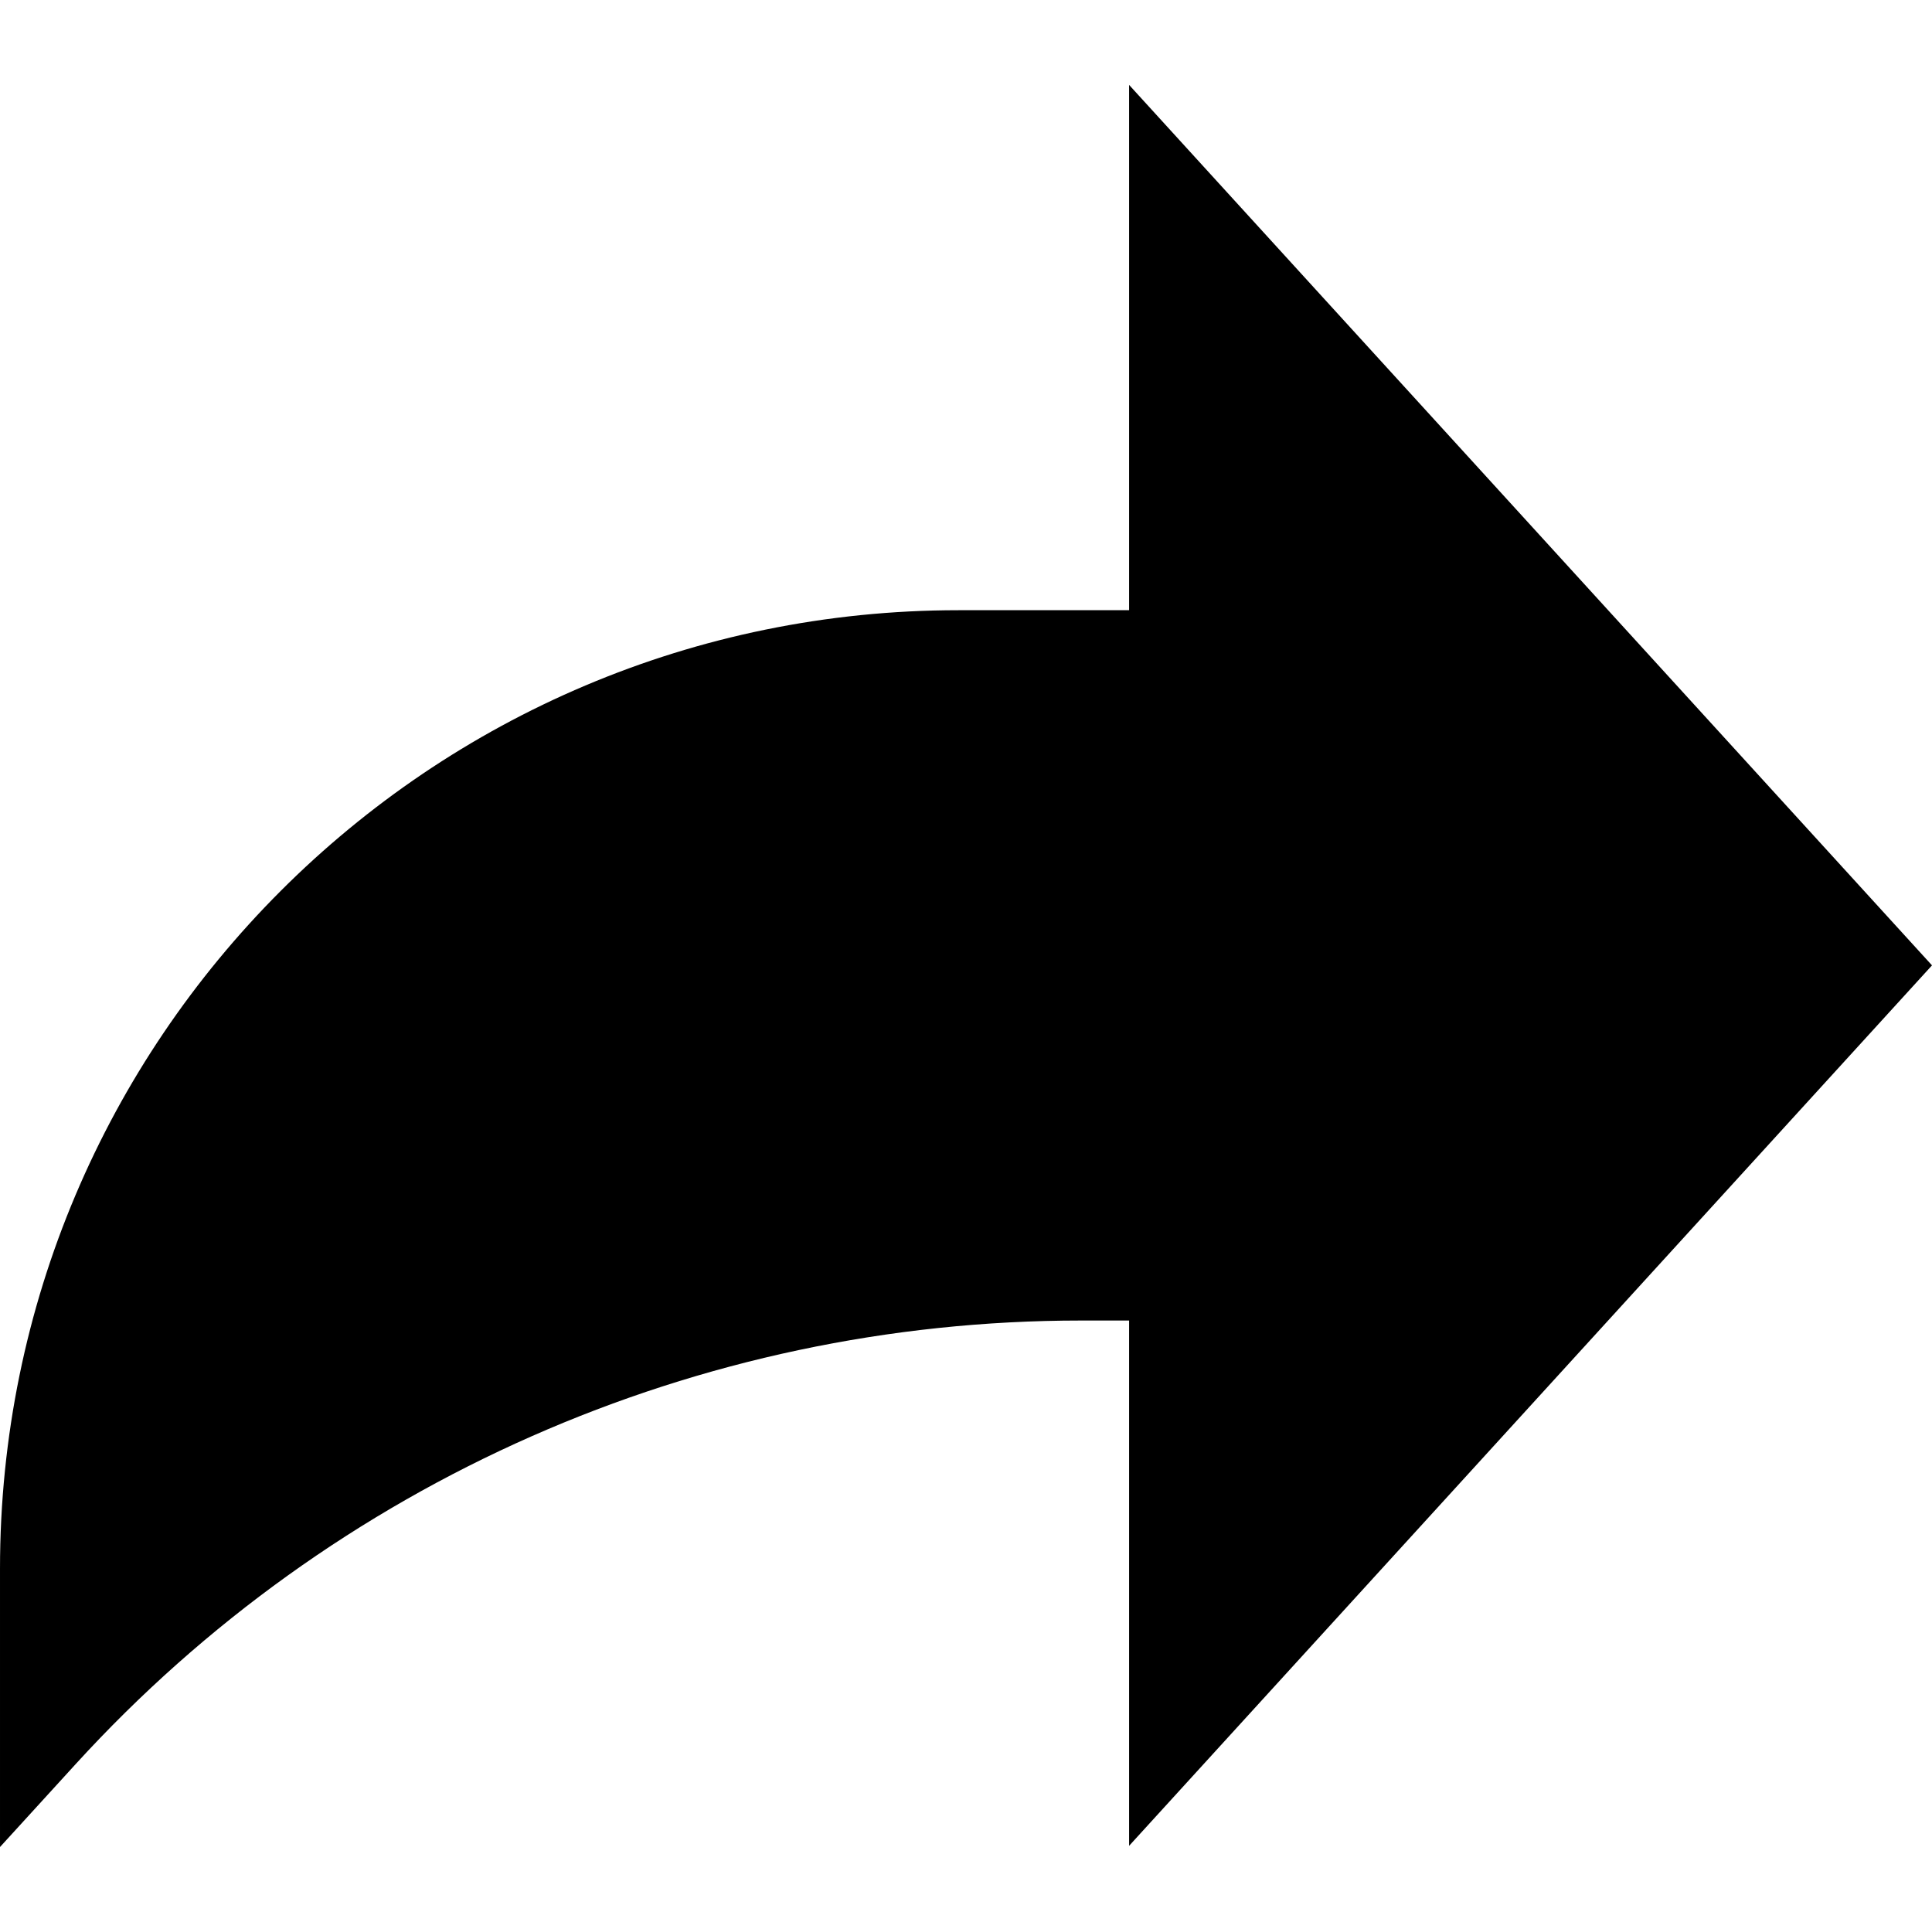
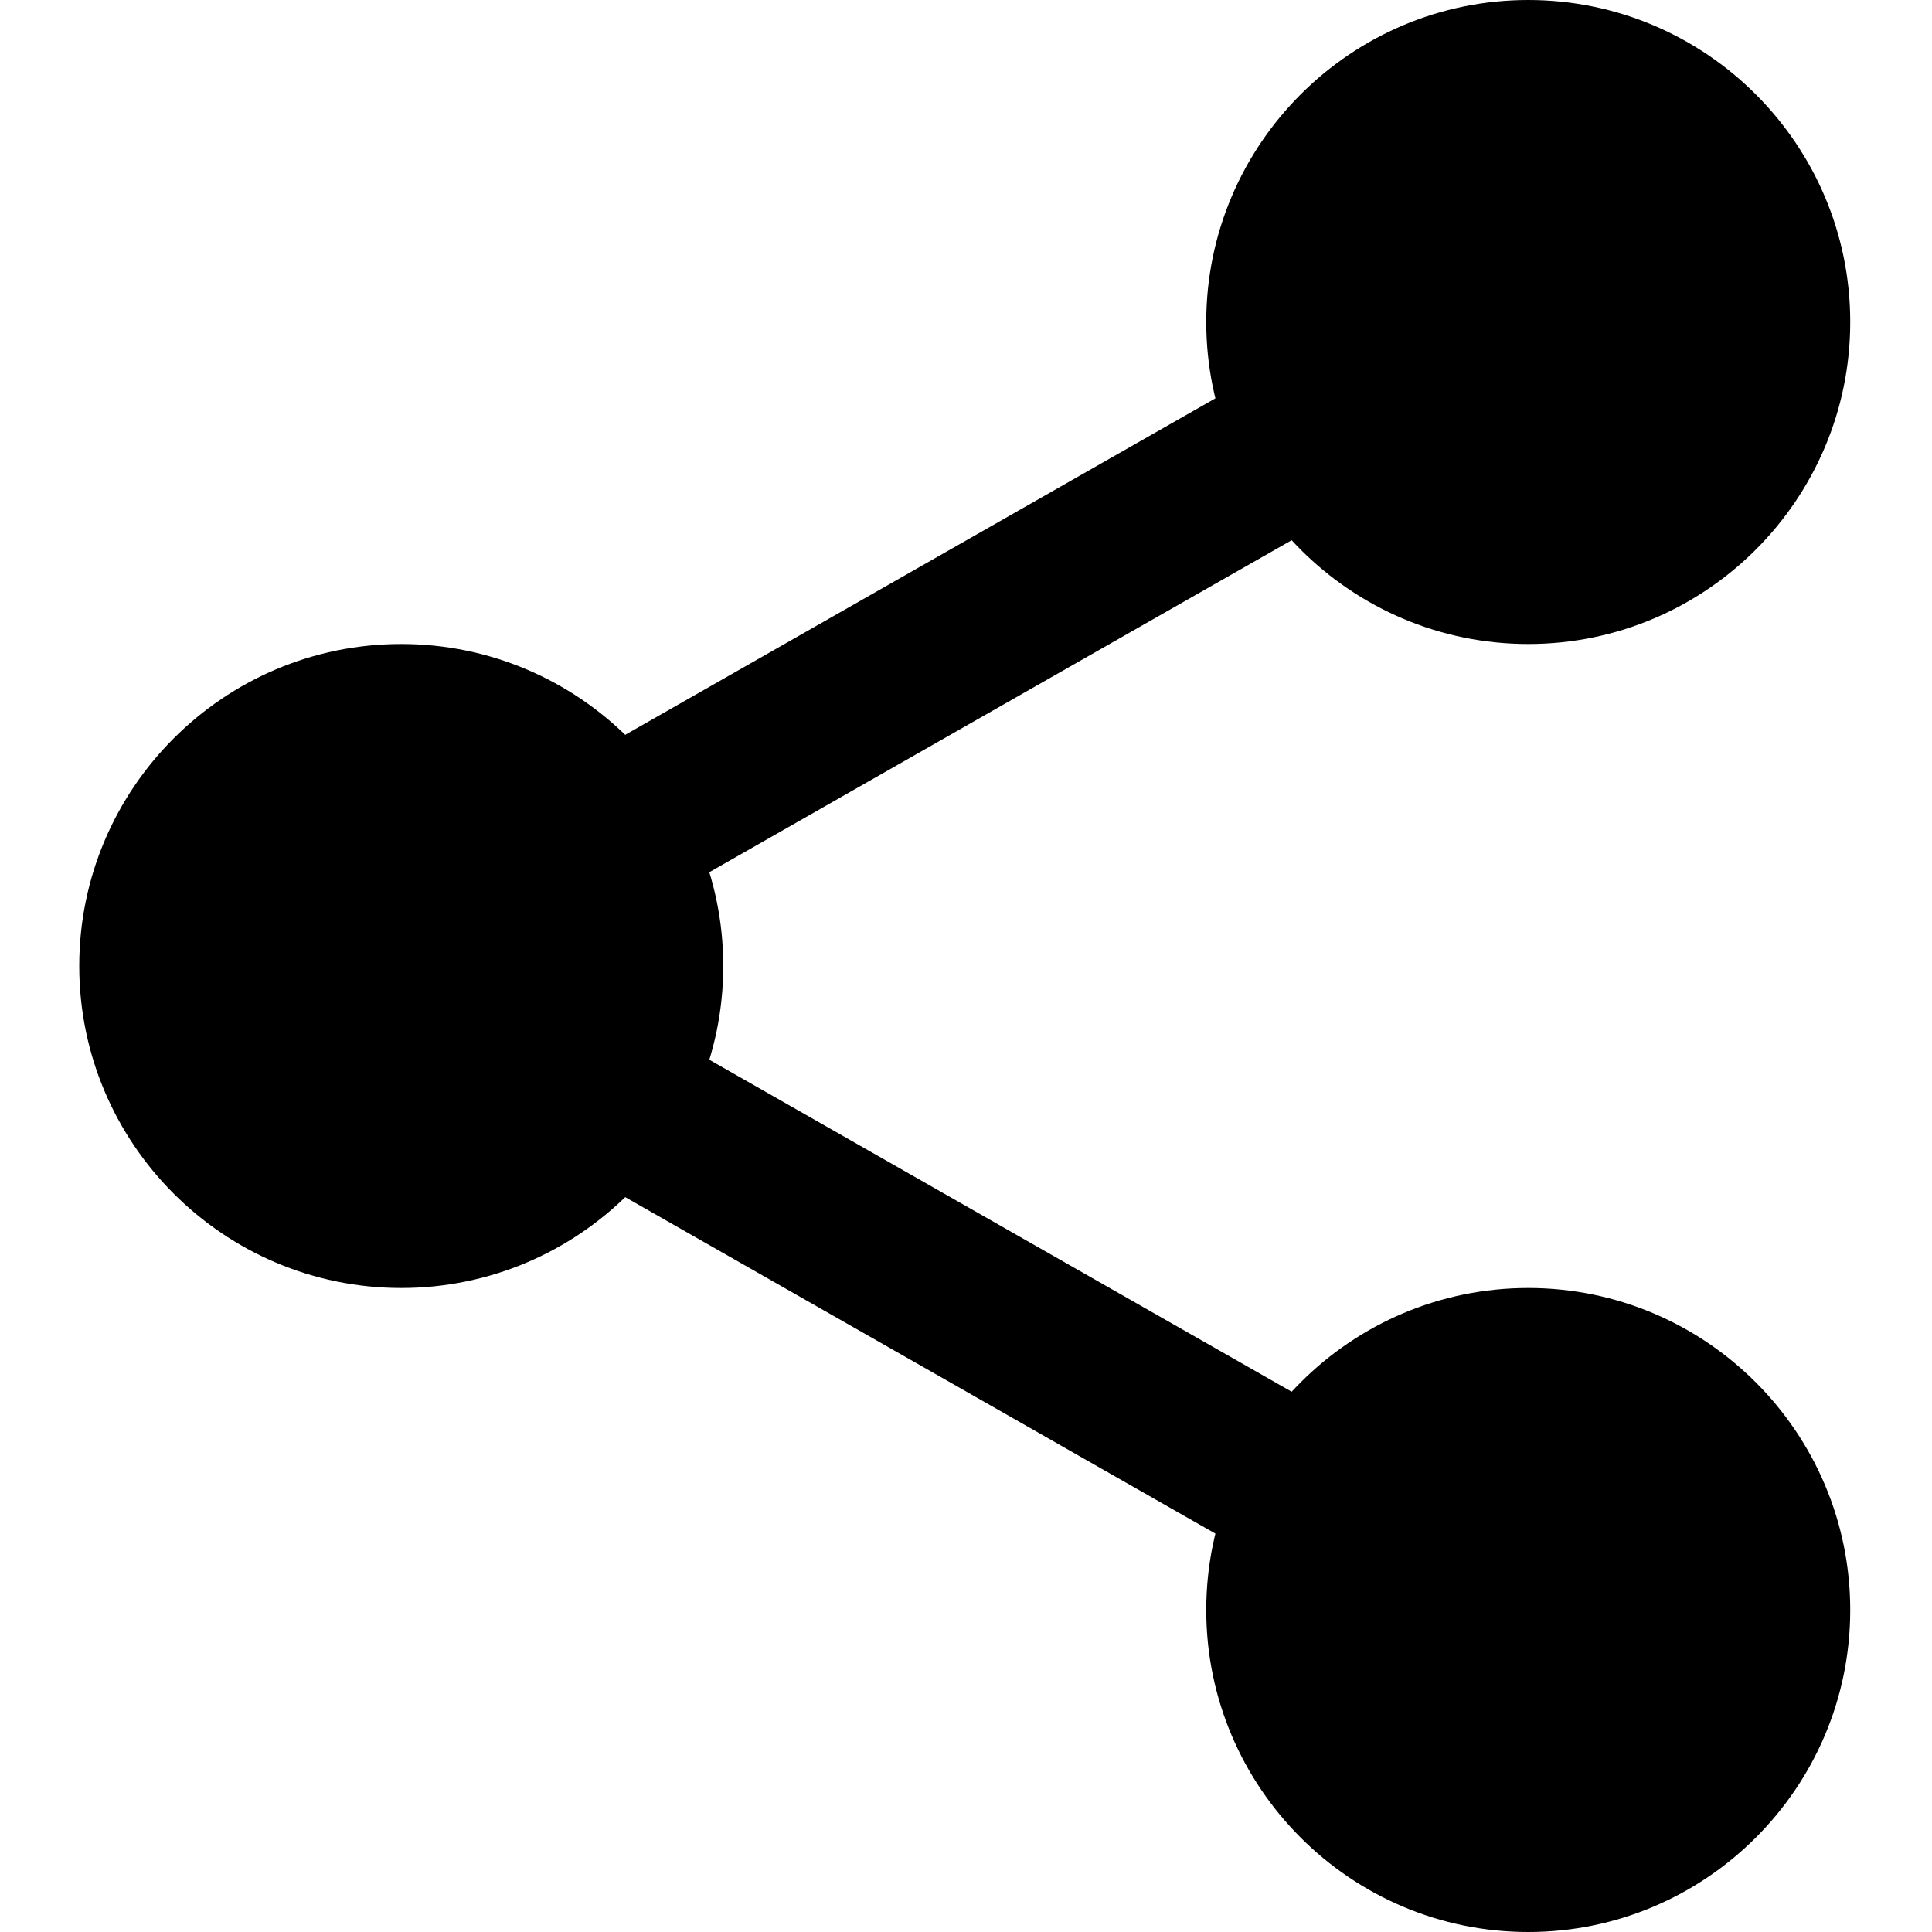
- <svg xmlns="http://www.w3.org/2000/svg" viewBox="0 -22 512 511">
-   <path d="m512 233.82-212.777-233.32v139.203h-45.238c-140.273 0-253.984 113.711-253.984 253.984v73.77l20.094-22.02c68.316-74.852 164.98-117.5 266.324-117.5h12.805v139.203zm0 0" />
+ <svg xmlns="http://www.w3.org/2000/svg" height="512pt" viewBox="-21 0 512 512" width="512pt">
+   <path d="m453.332 85.332c0 38.293-31.039 69.336-69.332 69.336s-69.332-31.043-69.332-69.336c0-38.289 31.039-69.332 69.332-69.332s69.332 31.043 69.332 69.332zm0 0" />
+   <path d="m384 170.668c-47.062 0-85.332-38.273-85.332-85.336 0-47.059 38.27-85.332 85.332-85.332s85.332 38.273 85.332 85.332c0 47.062-38.27 85.336-85.332 85.336zm0-138.668c-29.418 0-53.332 23.938-53.332 53.332 0 29.398 23.914 53.336 53.332 53.336s53.332-23.938 53.332-53.336c0-29.395-23.914-53.332-53.332-53.332zm0 0" />
+   <path d="m453.332 426.668c0 38.289-31.039 69.332-69.332 69.332s-69.332-31.043-69.332-69.332c0-38.293 31.039-69.336 69.332-69.336s69.332 31.043 69.332 69.336zm0 0" />
+   <path d="m384 512c-47.062 0-85.332-38.273-85.332-85.332 0-47.062 38.27-85.336 85.332-85.336s85.332 38.273 85.332 85.336c0 47.059-38.27 85.332-85.332 85.332zm0-138.668c-29.418 0-53.332 23.938-53.332 53.336 0 29.395 23.914 53.332 53.332 53.332s53.332-23.938 53.332-53.332c0-29.398-23.914-53.336-53.332-53.336zm0 0" />
+   <path d="m154.668 256c0 38.293-31.043 69.332-69.336 69.332-38.289 0-69.332-31.039-69.332-69.332s31.043-69.332 69.332-69.332c38.293 0 69.336 31.039 69.336 69.332zm0 0" />
+   <path d="m85.332 341.332c-47.059 0-85.332-38.27-85.332-85.332s38.273-85.332 85.332-85.332c47.062 0 85.336 38.27 85.336 85.332s-38.273 85.332-85.336 85.332zm0-138.664c-29.418 0-53.332 23.934-53.332 53.332s23.914 53.332 53.332 53.332c29.422 0 53.336-23.934 53.336-53.332s-23.914-53.332-53.336-53.332zm0 0" />
+   <path d="m135.703 245.762c-7.426 0-14.637-3.863-18.562-10.773-5.824-10.219-2.238-23.254 7.98-29.102l197.949-112.852c10.219-5.867 23.254-2.281 29.102 7.977 5.824 10.219 2.238 23.254-7.98 29.102l-197.953 112.852c-3.328 1.898-6.953 2.797-10.535 2.797zm0 0" />
+   <path d="m333.633 421.762c-3.586 0-7.211-.898-10.539-2.797l-197.953-112.852c-10.219-5.824-13.801-18.859-7.977-29.102 5.801-10.238 18.855-13.844 29.098-7.977l197.953 112.852c10.219 5.824 13.801 18.859 7.977 29.102-3.945 6.91-11.156 10.773-18.559 10.773zm0 0" />
</svg>
